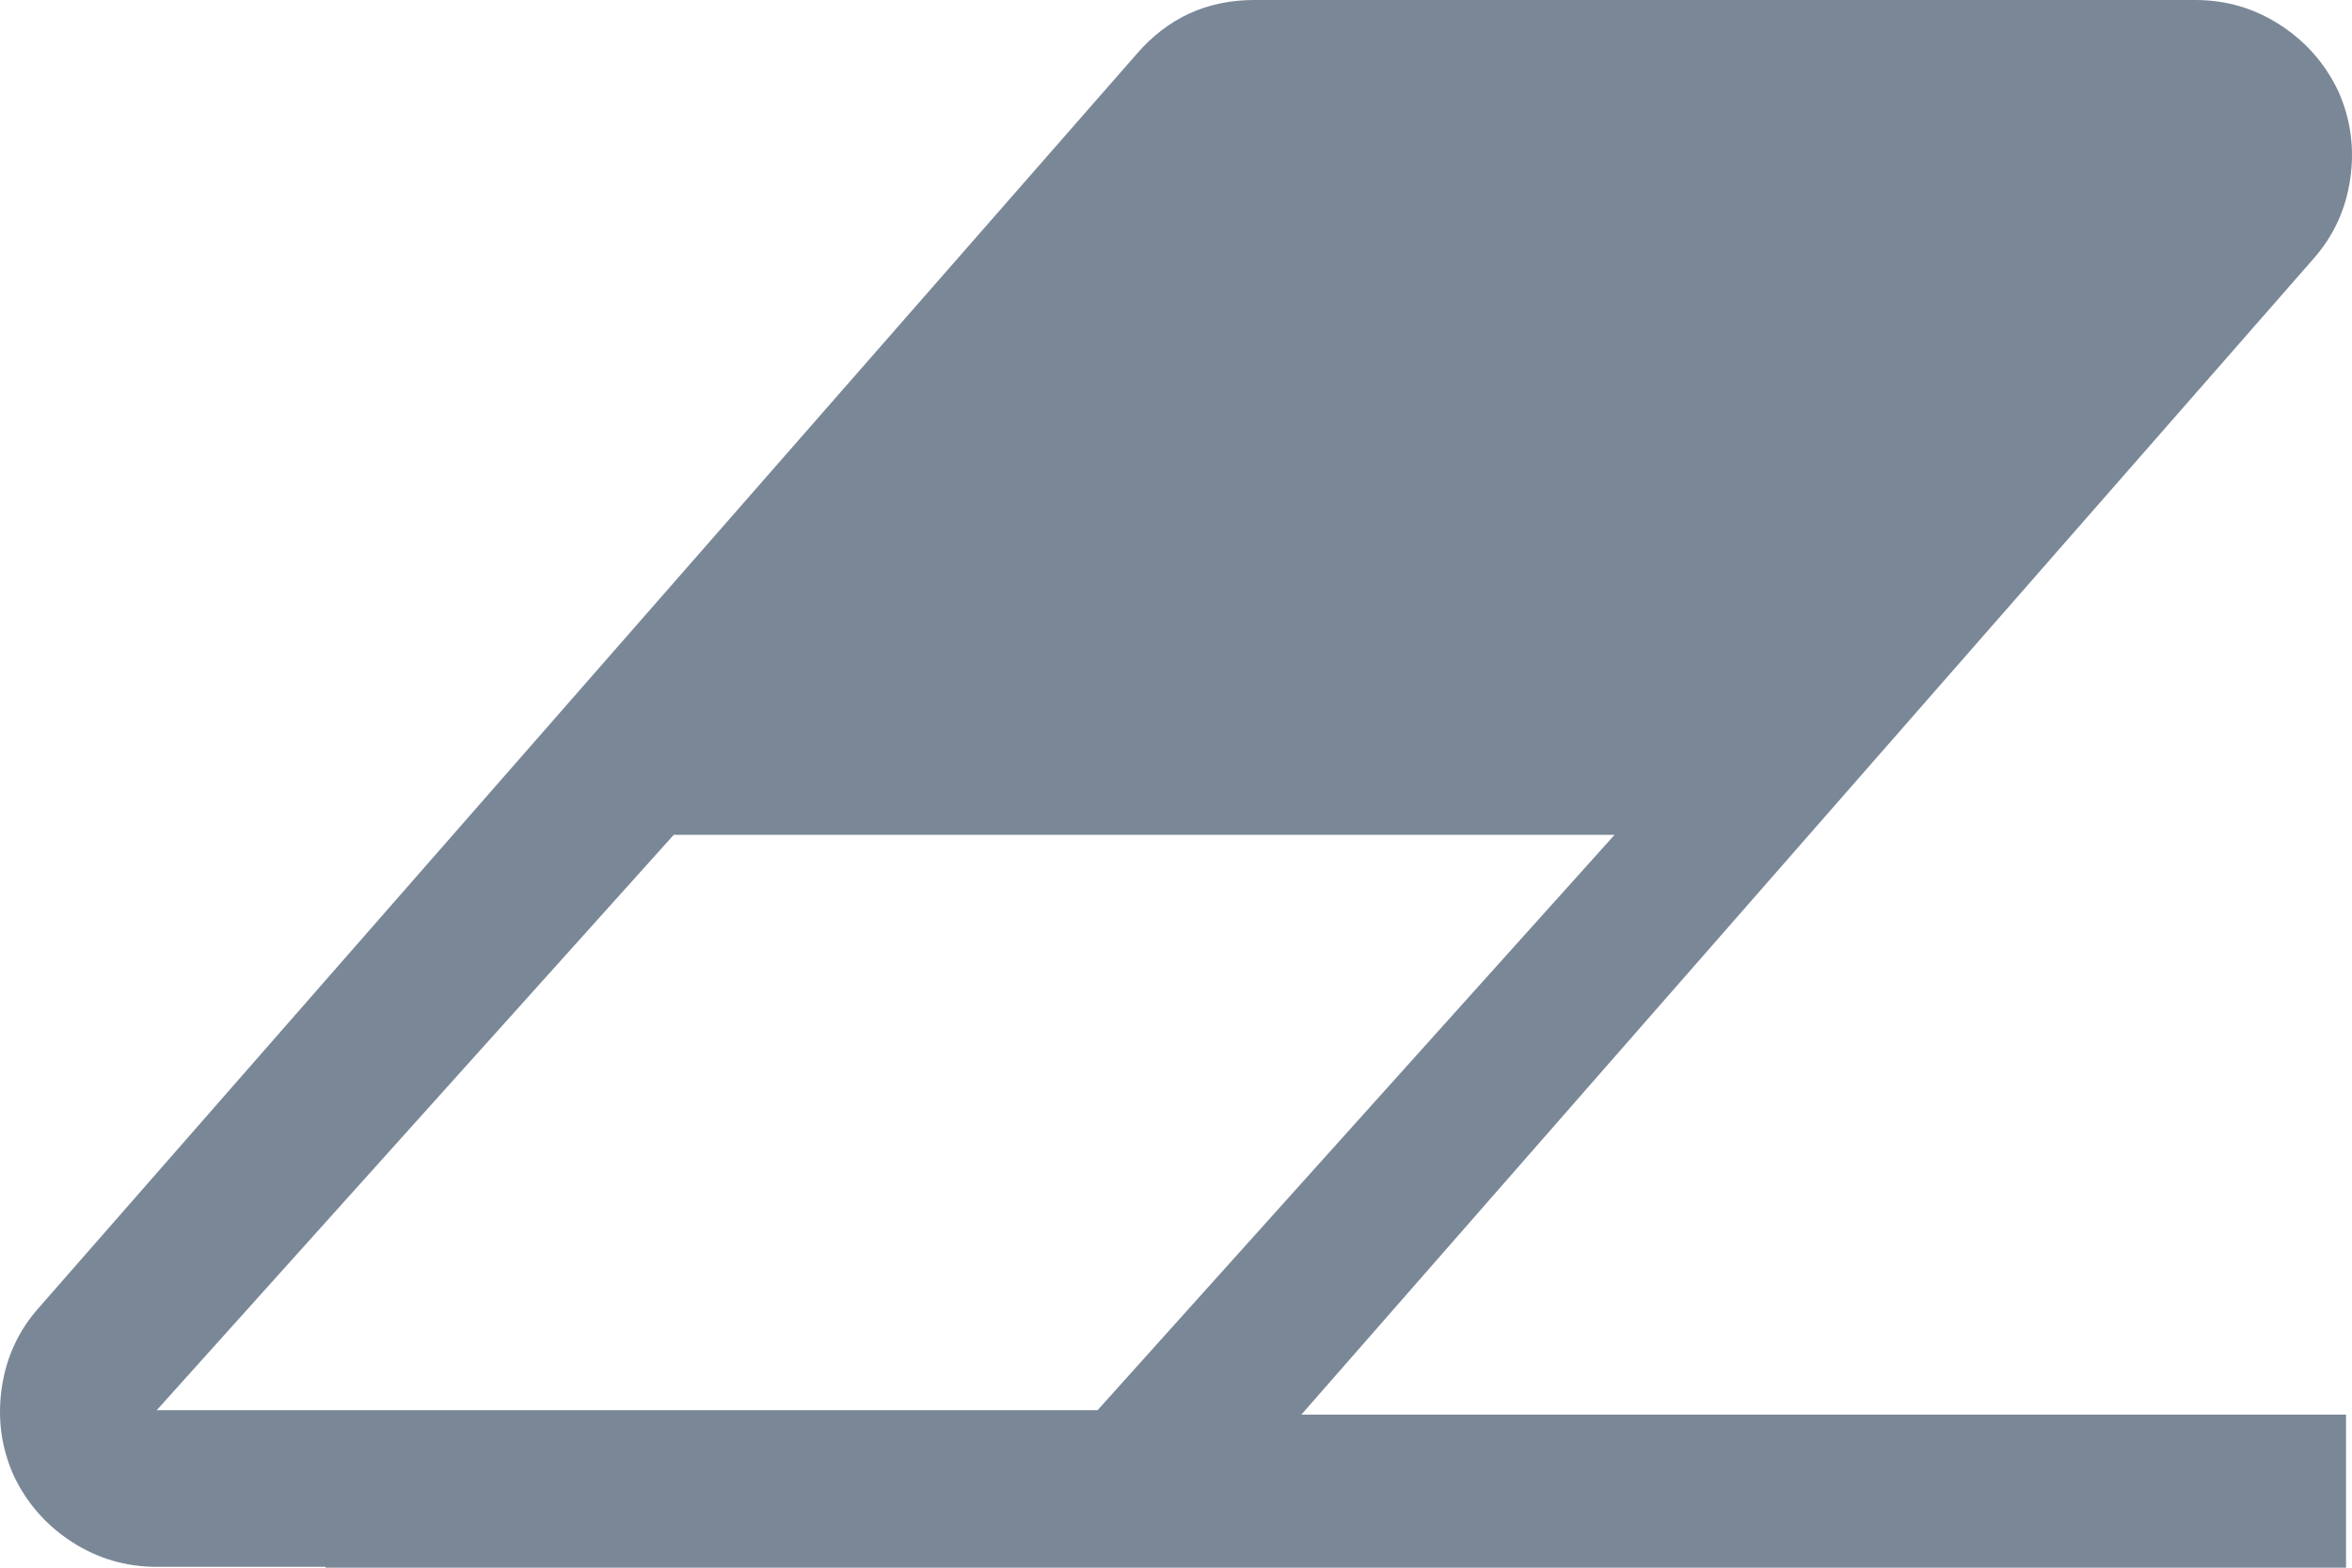
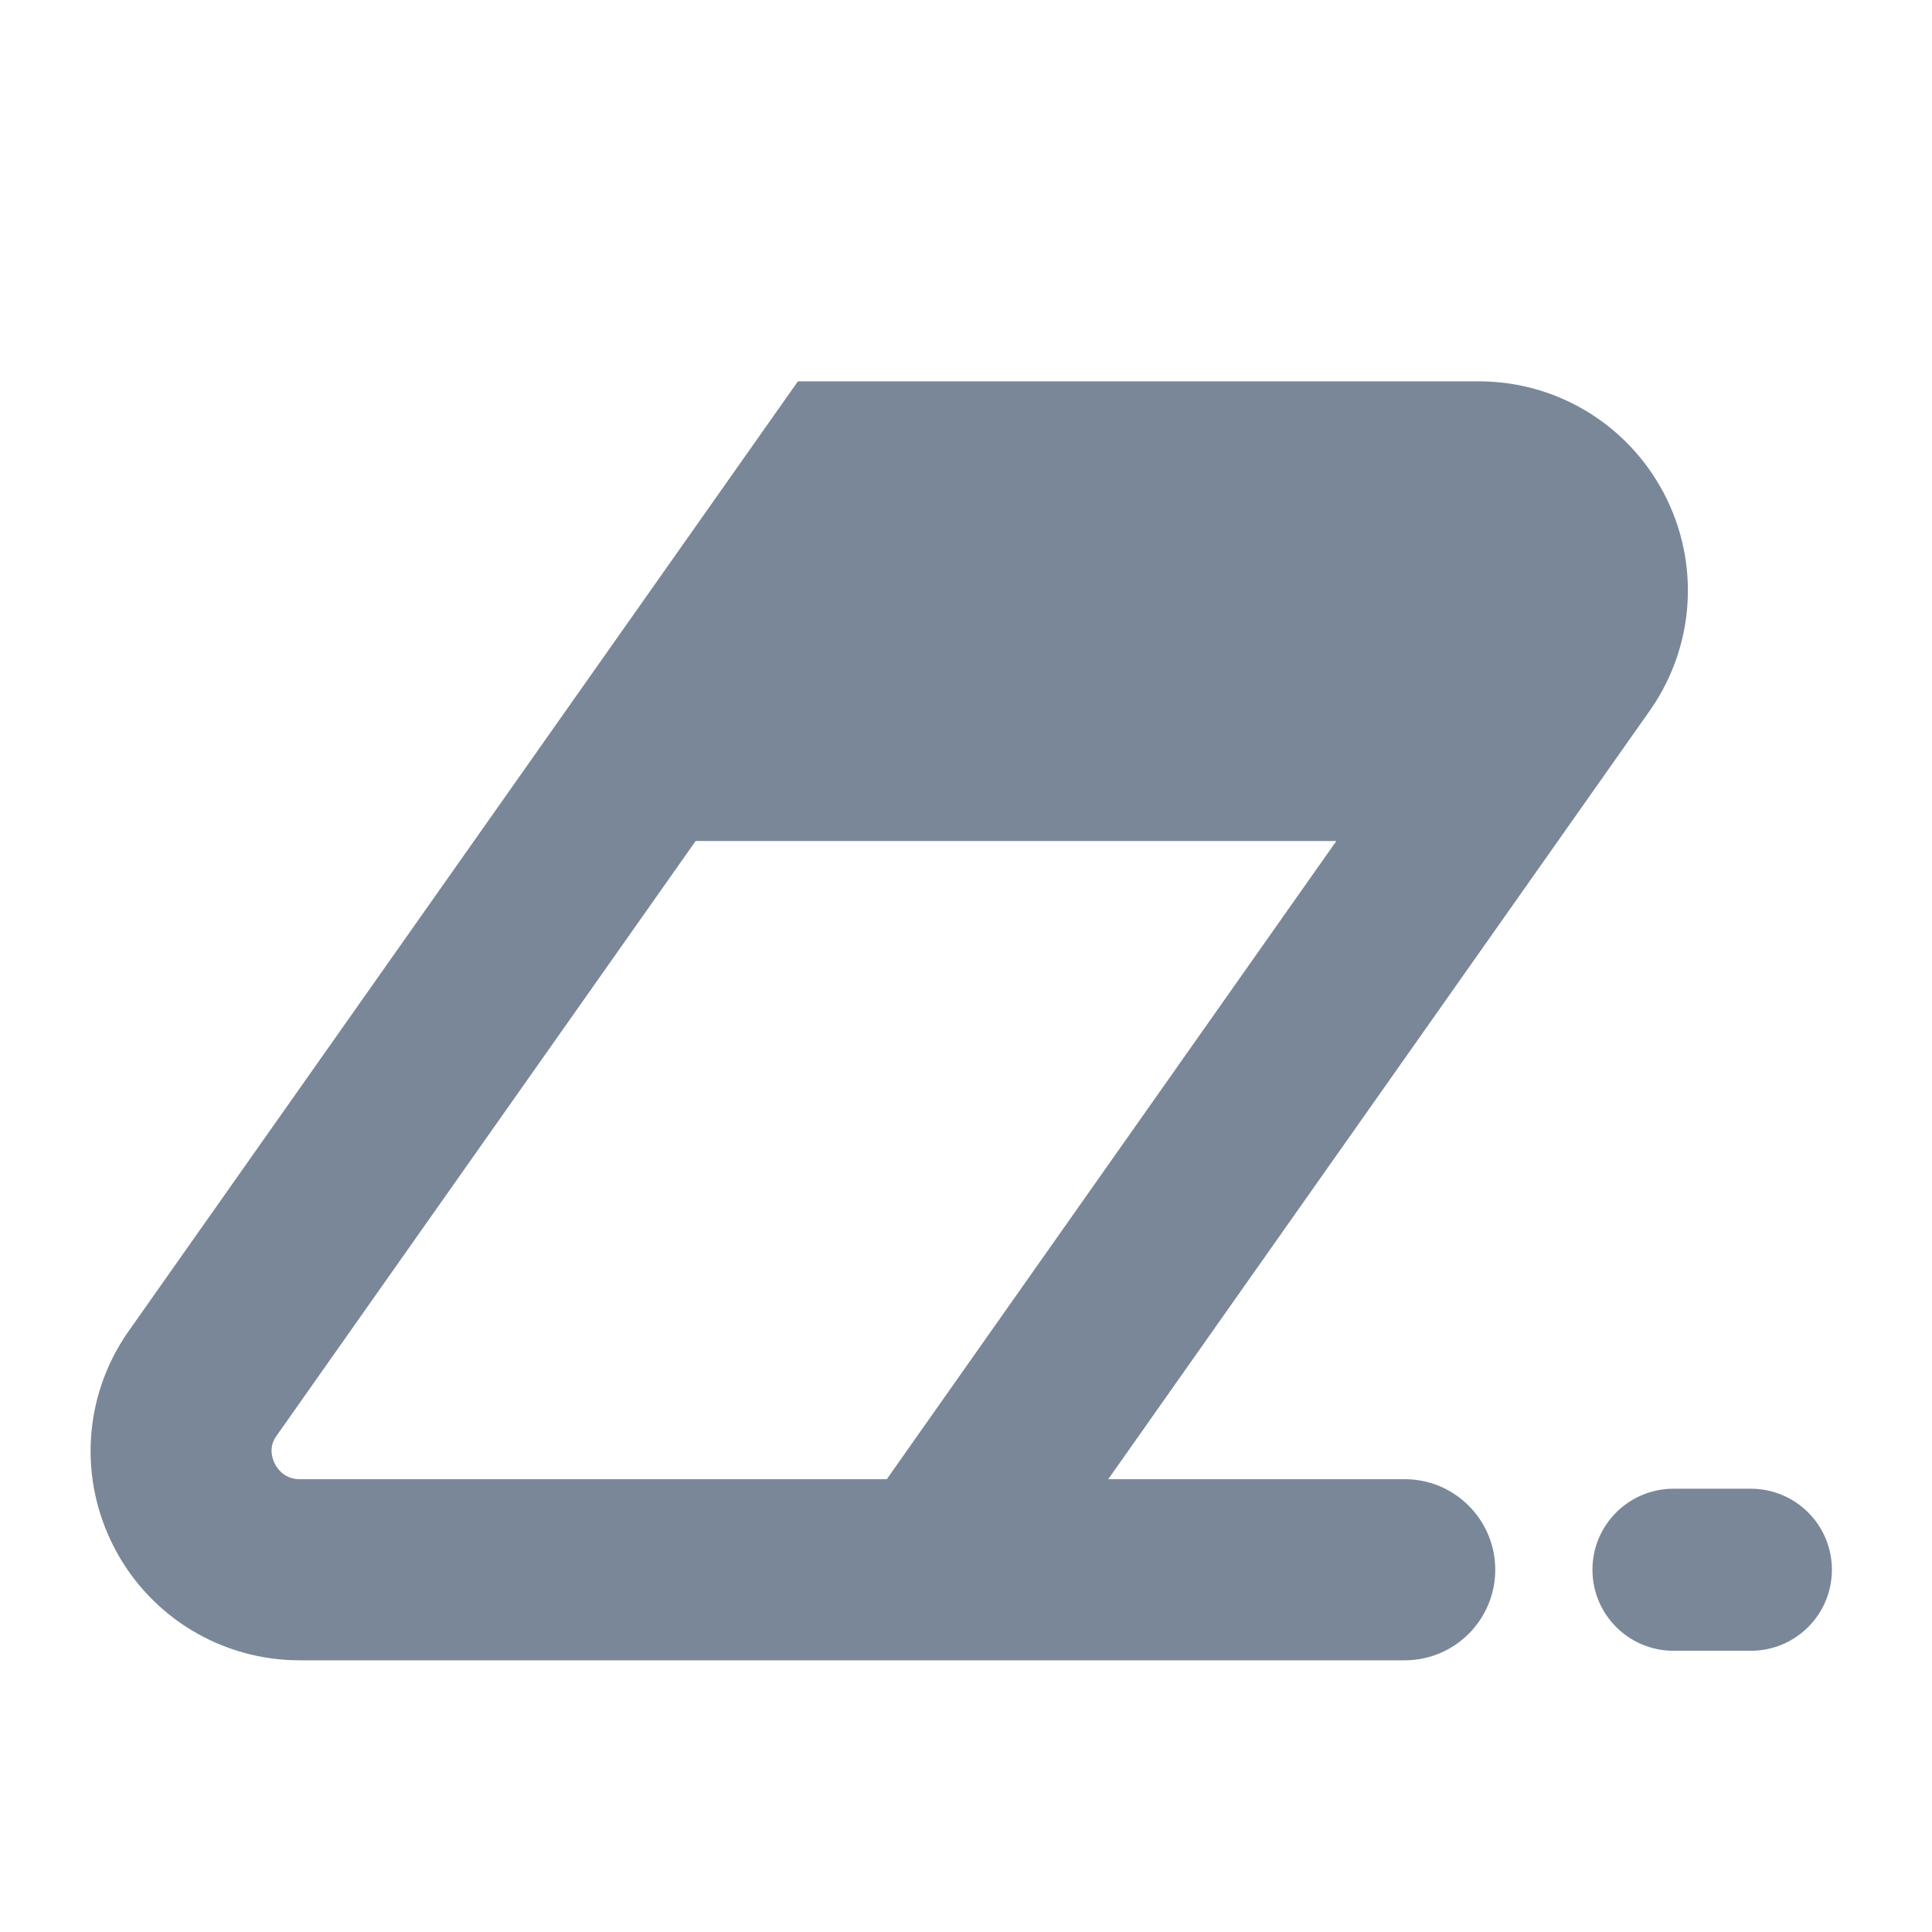
- <svg xmlns="http://www.w3.org/2000/svg" width="108px" height="72px" viewBox="0 0 108 72" version="1.1">
-   <defs />
-   <g id="icons-and-final" stroke="none" stroke-width="1" fill="none" fill-rule="evenodd">
-     <g id="new-private-window" transform="translate(-810, -494)" fill="#7A8797">
-       <path d="M824.95,565.961 L817.199,565.961 C815.774,565.961 814.471,565.576 813.289,564.808 C812.108,564.04 811.217,563.019 810.618,561.745 C810.055,560.47 809.877,559.131 810.083,557.725 C810.29,556.32 810.861,555.092 811.799,554.043 L862.2,496.473 C863.625,494.824 865.425,494 867.6,494 L910.801,494 C912.225,494 913.529,494.384 914.711,495.152 C915.892,495.92 916.783,496.941 917.383,498.215 C917.945,499.49 918.124,500.829 917.916,502.235 C917.71,503.641 917.138,504.867 916.202,505.917 L869.757,558.969 L917.726,558.969 L917.726,566 L824.95,566 L824.95,565.961 Z M817.199,558.764 L840.937,532.342 L884.138,532.342 L860.401,558.764 L817.199,558.764 Z" id="eraser" />
-     </g>
-   </g>
+ <svg xmlns="http://www.w3.org/2000/svg" width="16px" height="16px" viewBox="0 0 16 16">
+   <path fill="#7A8798" d="M14.5,13.671h-0.641c-0.37,0-0.671-0.3-0.671-0.671s0.301-0.671,0.671-0.671H14.5c0.37,0,0.671,0.3,0.671,0.671  S14.87,13.671,14.5,13.671z" />
+   <path fill="#7A8798" d="M13.779,4.084c-0.301-0.571-0.888-0.926-1.533-0.926H6.608l-5.552,7.879c-0.366,0.531-0.406,1.216-0.106,1.787  s0.888,0.926,1.533,0.926h5.279h0.358h3.513c0.414,0,0.75-0.336,0.75-0.75s-0.336-0.75-0.75-0.75H9.178l4.495-6.379  C14.038,5.34,14.079,4.655,13.779,4.084z M2.278,12.126c-0.024-0.046-0.055-0.139,0.009-0.231l3.474-4.93h5.306L7.344,12.25h-4.86  C2.362,12.25,2.303,12.172,2.278,12.126z" />
</svg>
